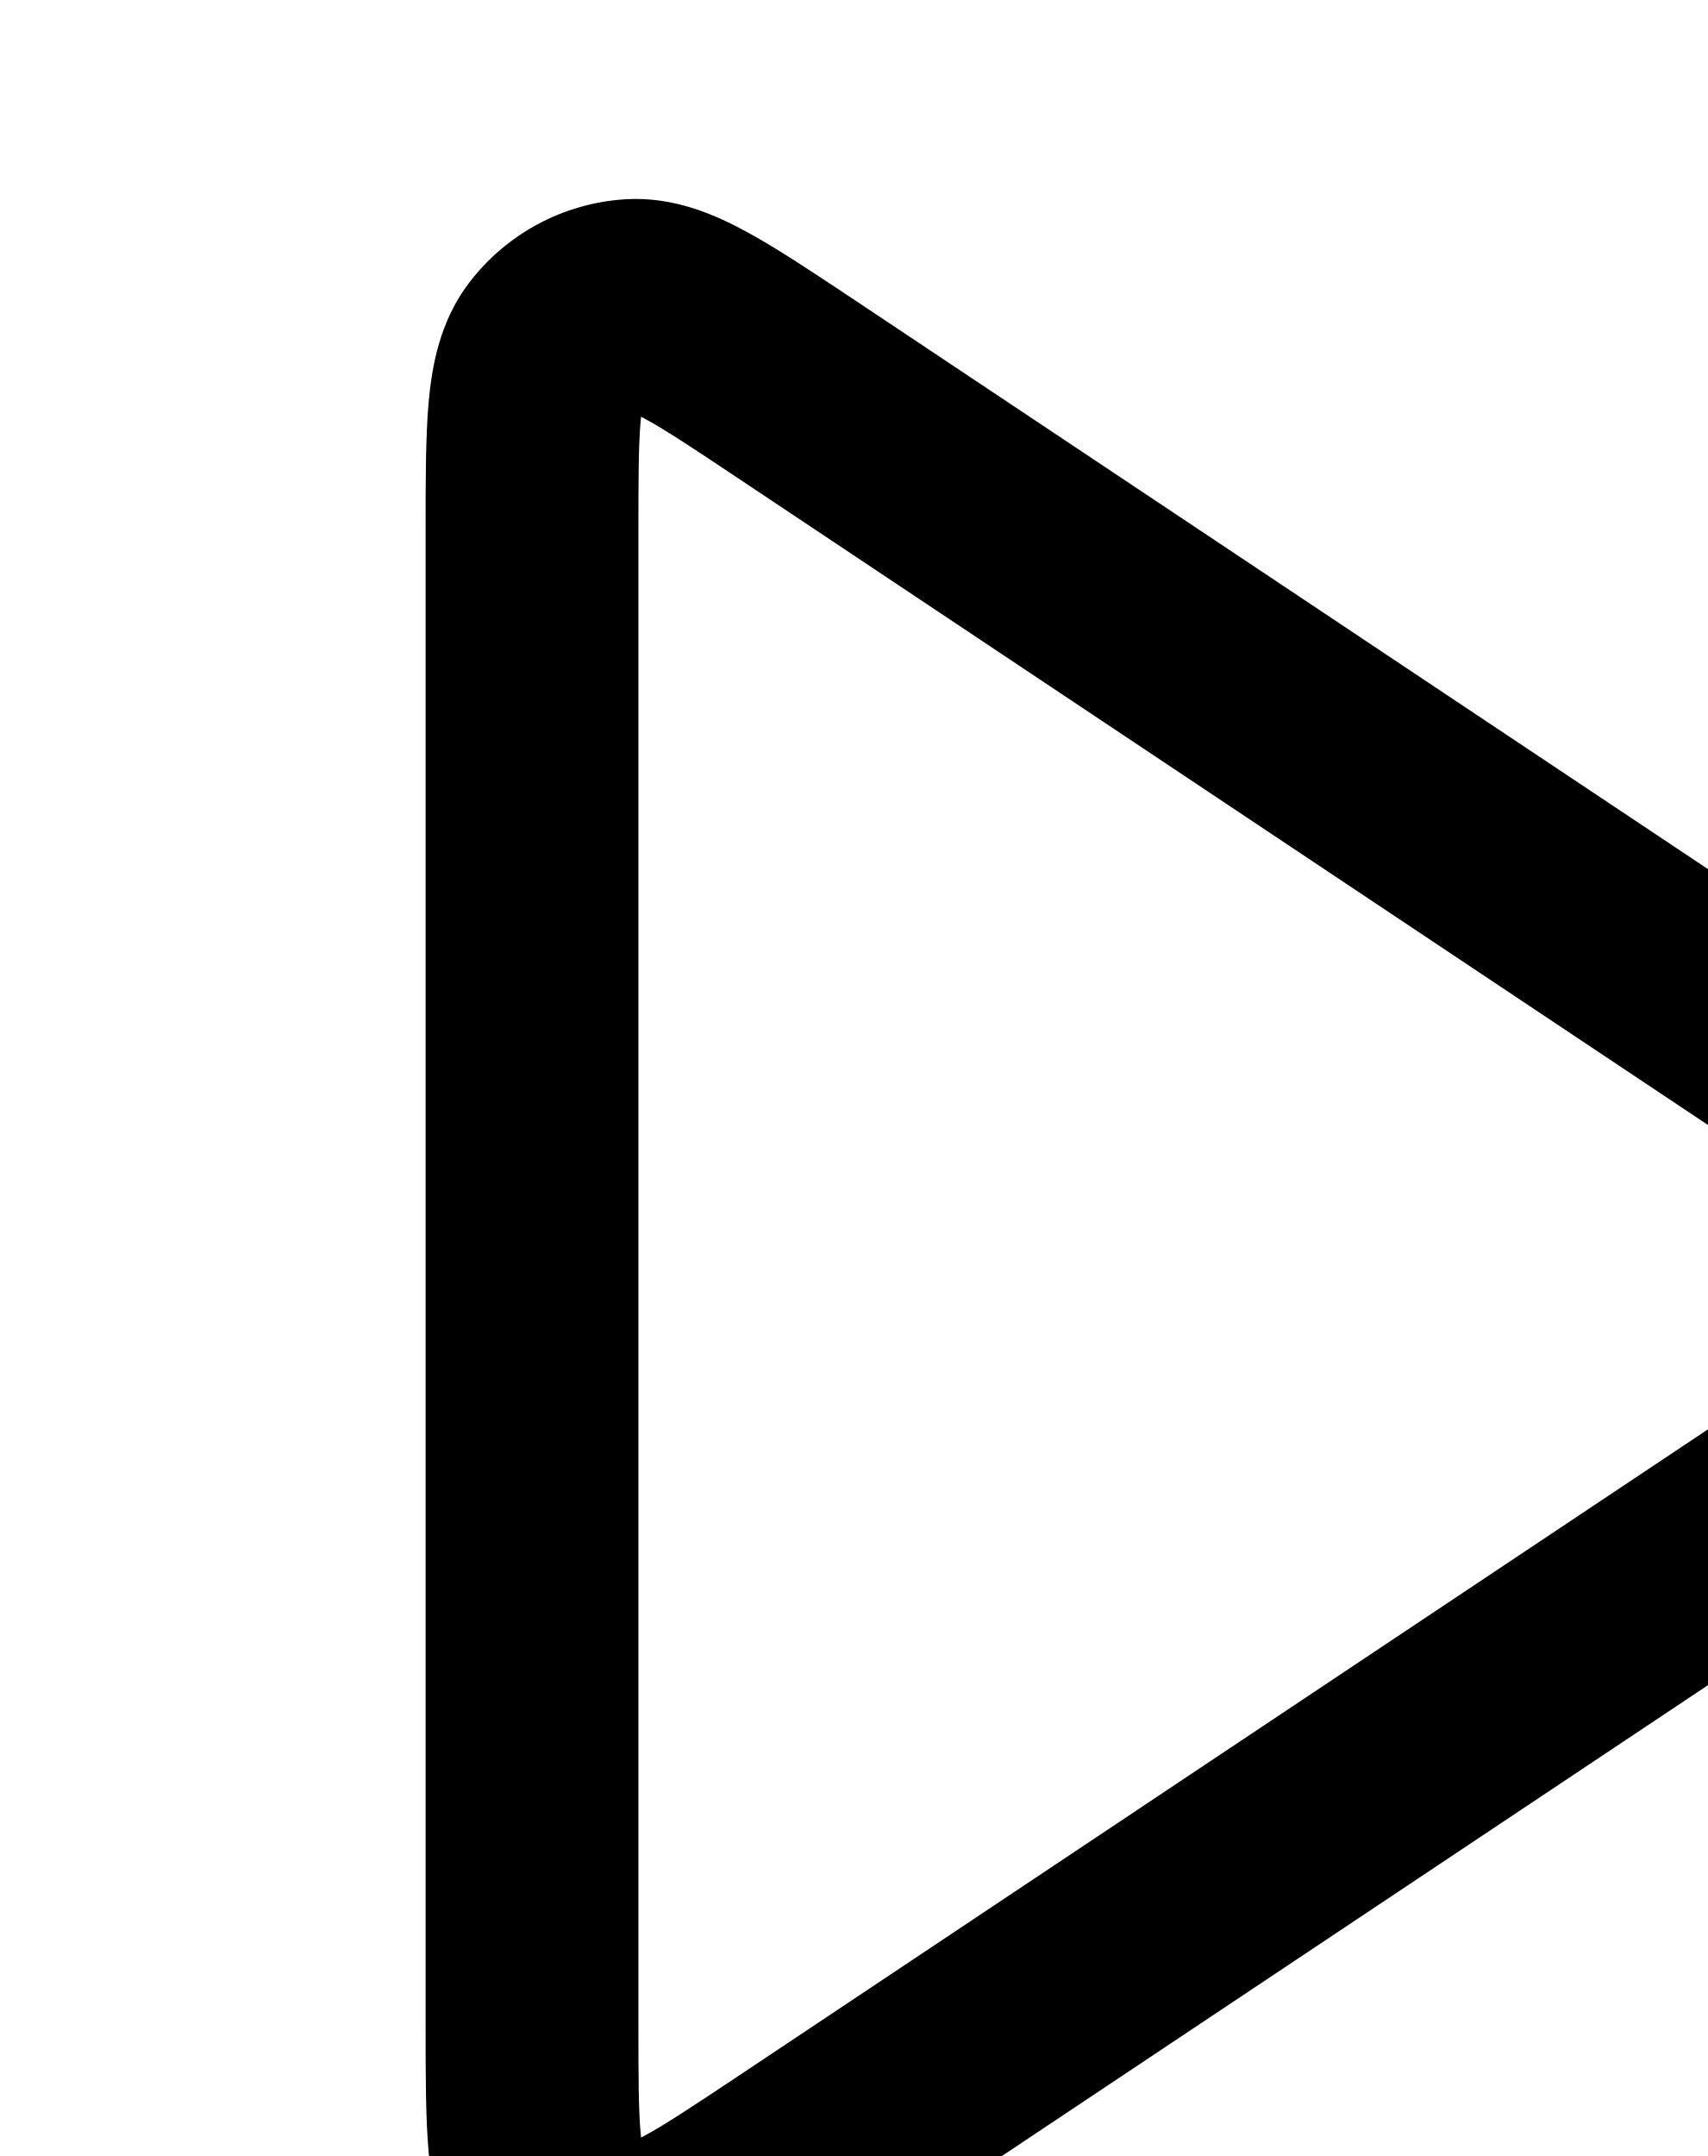
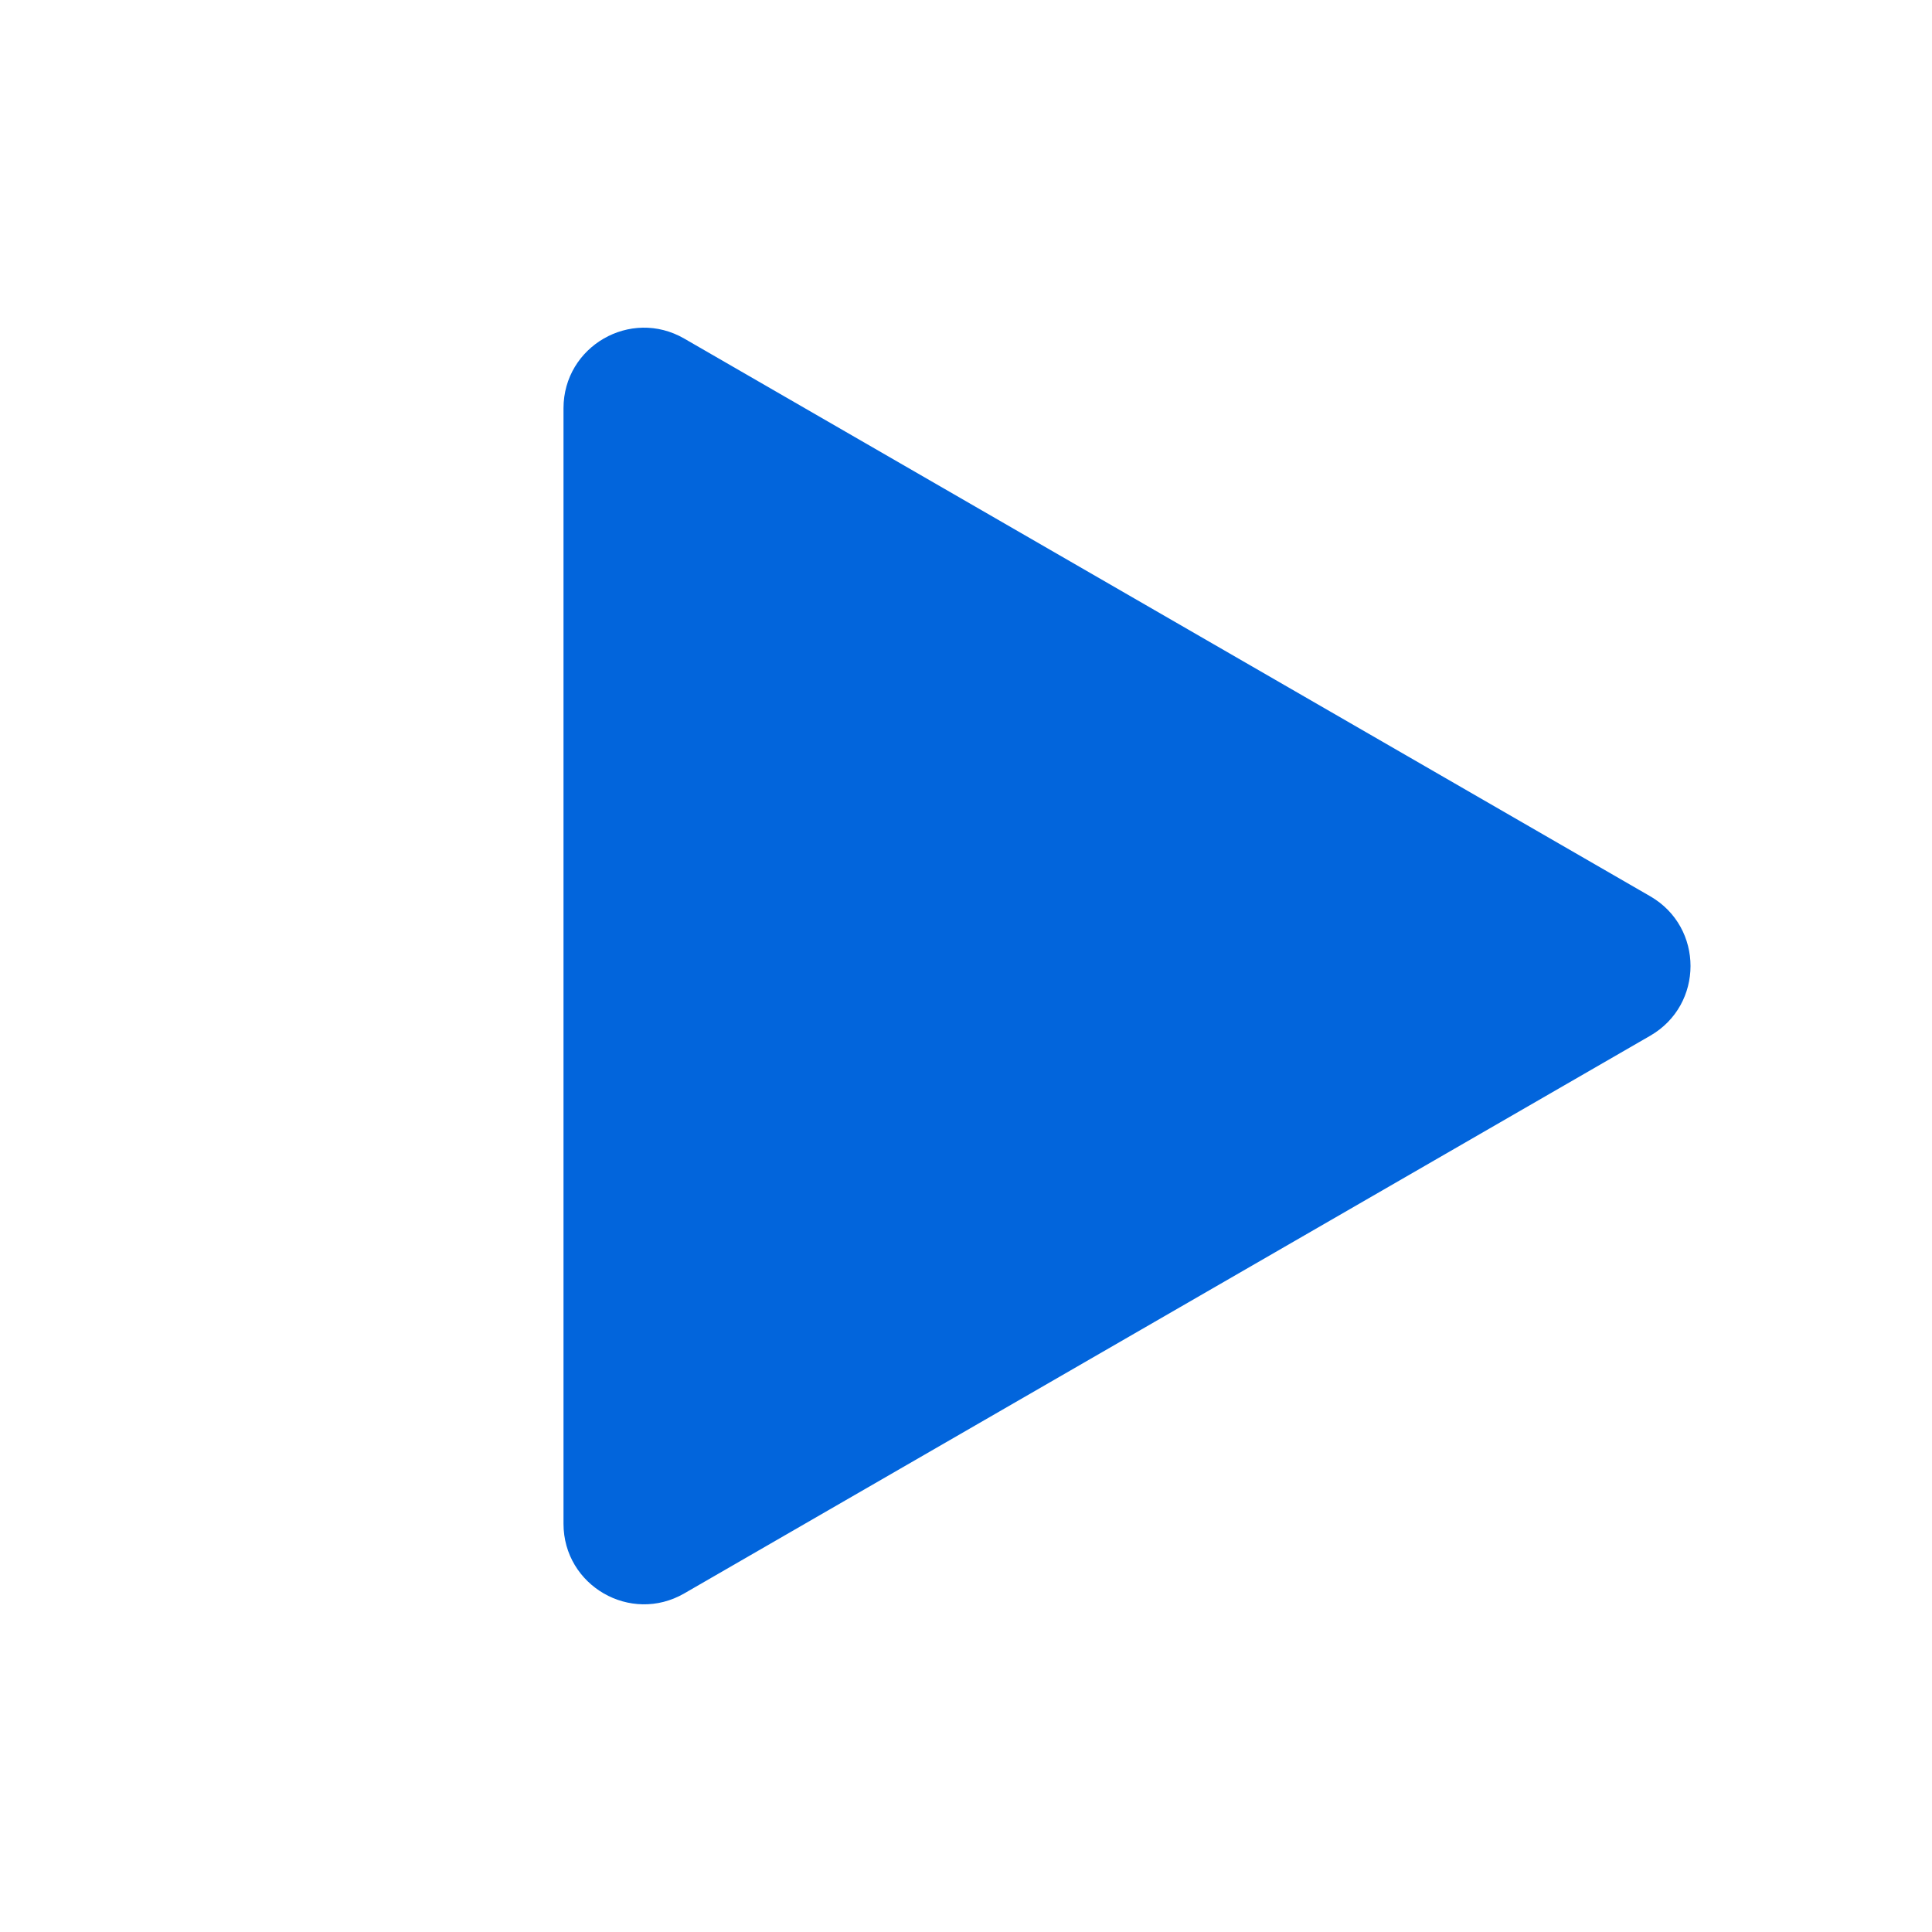
- <svg xmlns="http://www.w3.org/2000/svg" fill="currentColor">
-   <path fill-rule="evenodd" clip-rule="evenodd" d="M8.006 2.802C8.018 2.81 8.03 2.818 8.042 2.826L18.591 9.859C18.896 10.062 19.179 10.251 19.396 10.426C19.623 10.609 19.891 10.863 20.045 11.234C20.248 11.725 20.248 12.276 20.045 12.766C19.891 13.137 19.623 13.391 19.396 13.574C19.179 13.749 18.896 13.938 18.591 14.141L8.006 21.198C7.633 21.447 7.298 21.67 7.013 21.825C6.728 21.979 6.337 22.155 5.881 22.128C5.297 22.093 4.758 21.805 4.405 21.338C4.129 20.974 4.059 20.55 4.029 20.228C4 19.905 4 19.502 4 19.054L4 4.99C4 4.975 4 4.961 4 4.947C4 4.498 4 4.095 4.029 3.772C4.059 3.45 4.129 3.027 4.405 2.662C4.758 2.196 5.297 1.907 5.881 1.872C6.337 1.845 6.728 2.021 7.013 2.176C7.298 2.33 7.633 2.554 8.006 2.802ZM6.025 3.916C6.024 3.928 6.022 3.941 6.021 3.955C6.001 4.175 6 4.484 6 4.99V19.011C6 19.516 6.001 19.826 6.021 20.045C6.022 20.059 6.024 20.073 6.025 20.085C6.036 20.079 6.048 20.073 6.06 20.066C6.254 19.961 6.512 19.79 6.933 19.51L17.448 12.499C17.798 12.266 18.003 12.128 18.141 12.017C18.148 12.011 18.155 12.005 18.162 12C18.155 11.995 18.148 11.989 18.141 11.983C18.003 11.872 17.798 11.734 17.448 11.501L6.933 4.491C6.512 4.21 6.254 4.039 6.06 3.934C6.048 3.927 6.036 3.921 6.025 3.916Z" fill="currentColor" />
+ <svg xmlns="http://www.w3.org/2000/svg" width="24" height="24" viewBox="0 0 24 24" fill="none">
+   <path d="M20.5 11.134C21.167 11.519 21.167 12.481 20.5 12.866L8.5 19.794C7.833 20.179 7 19.698 7 18.928L7 5.072C7 4.302 7.833 3.821 8.5 4.206L20.5 11.134Z" fill="#0265DC" />
</svg>
